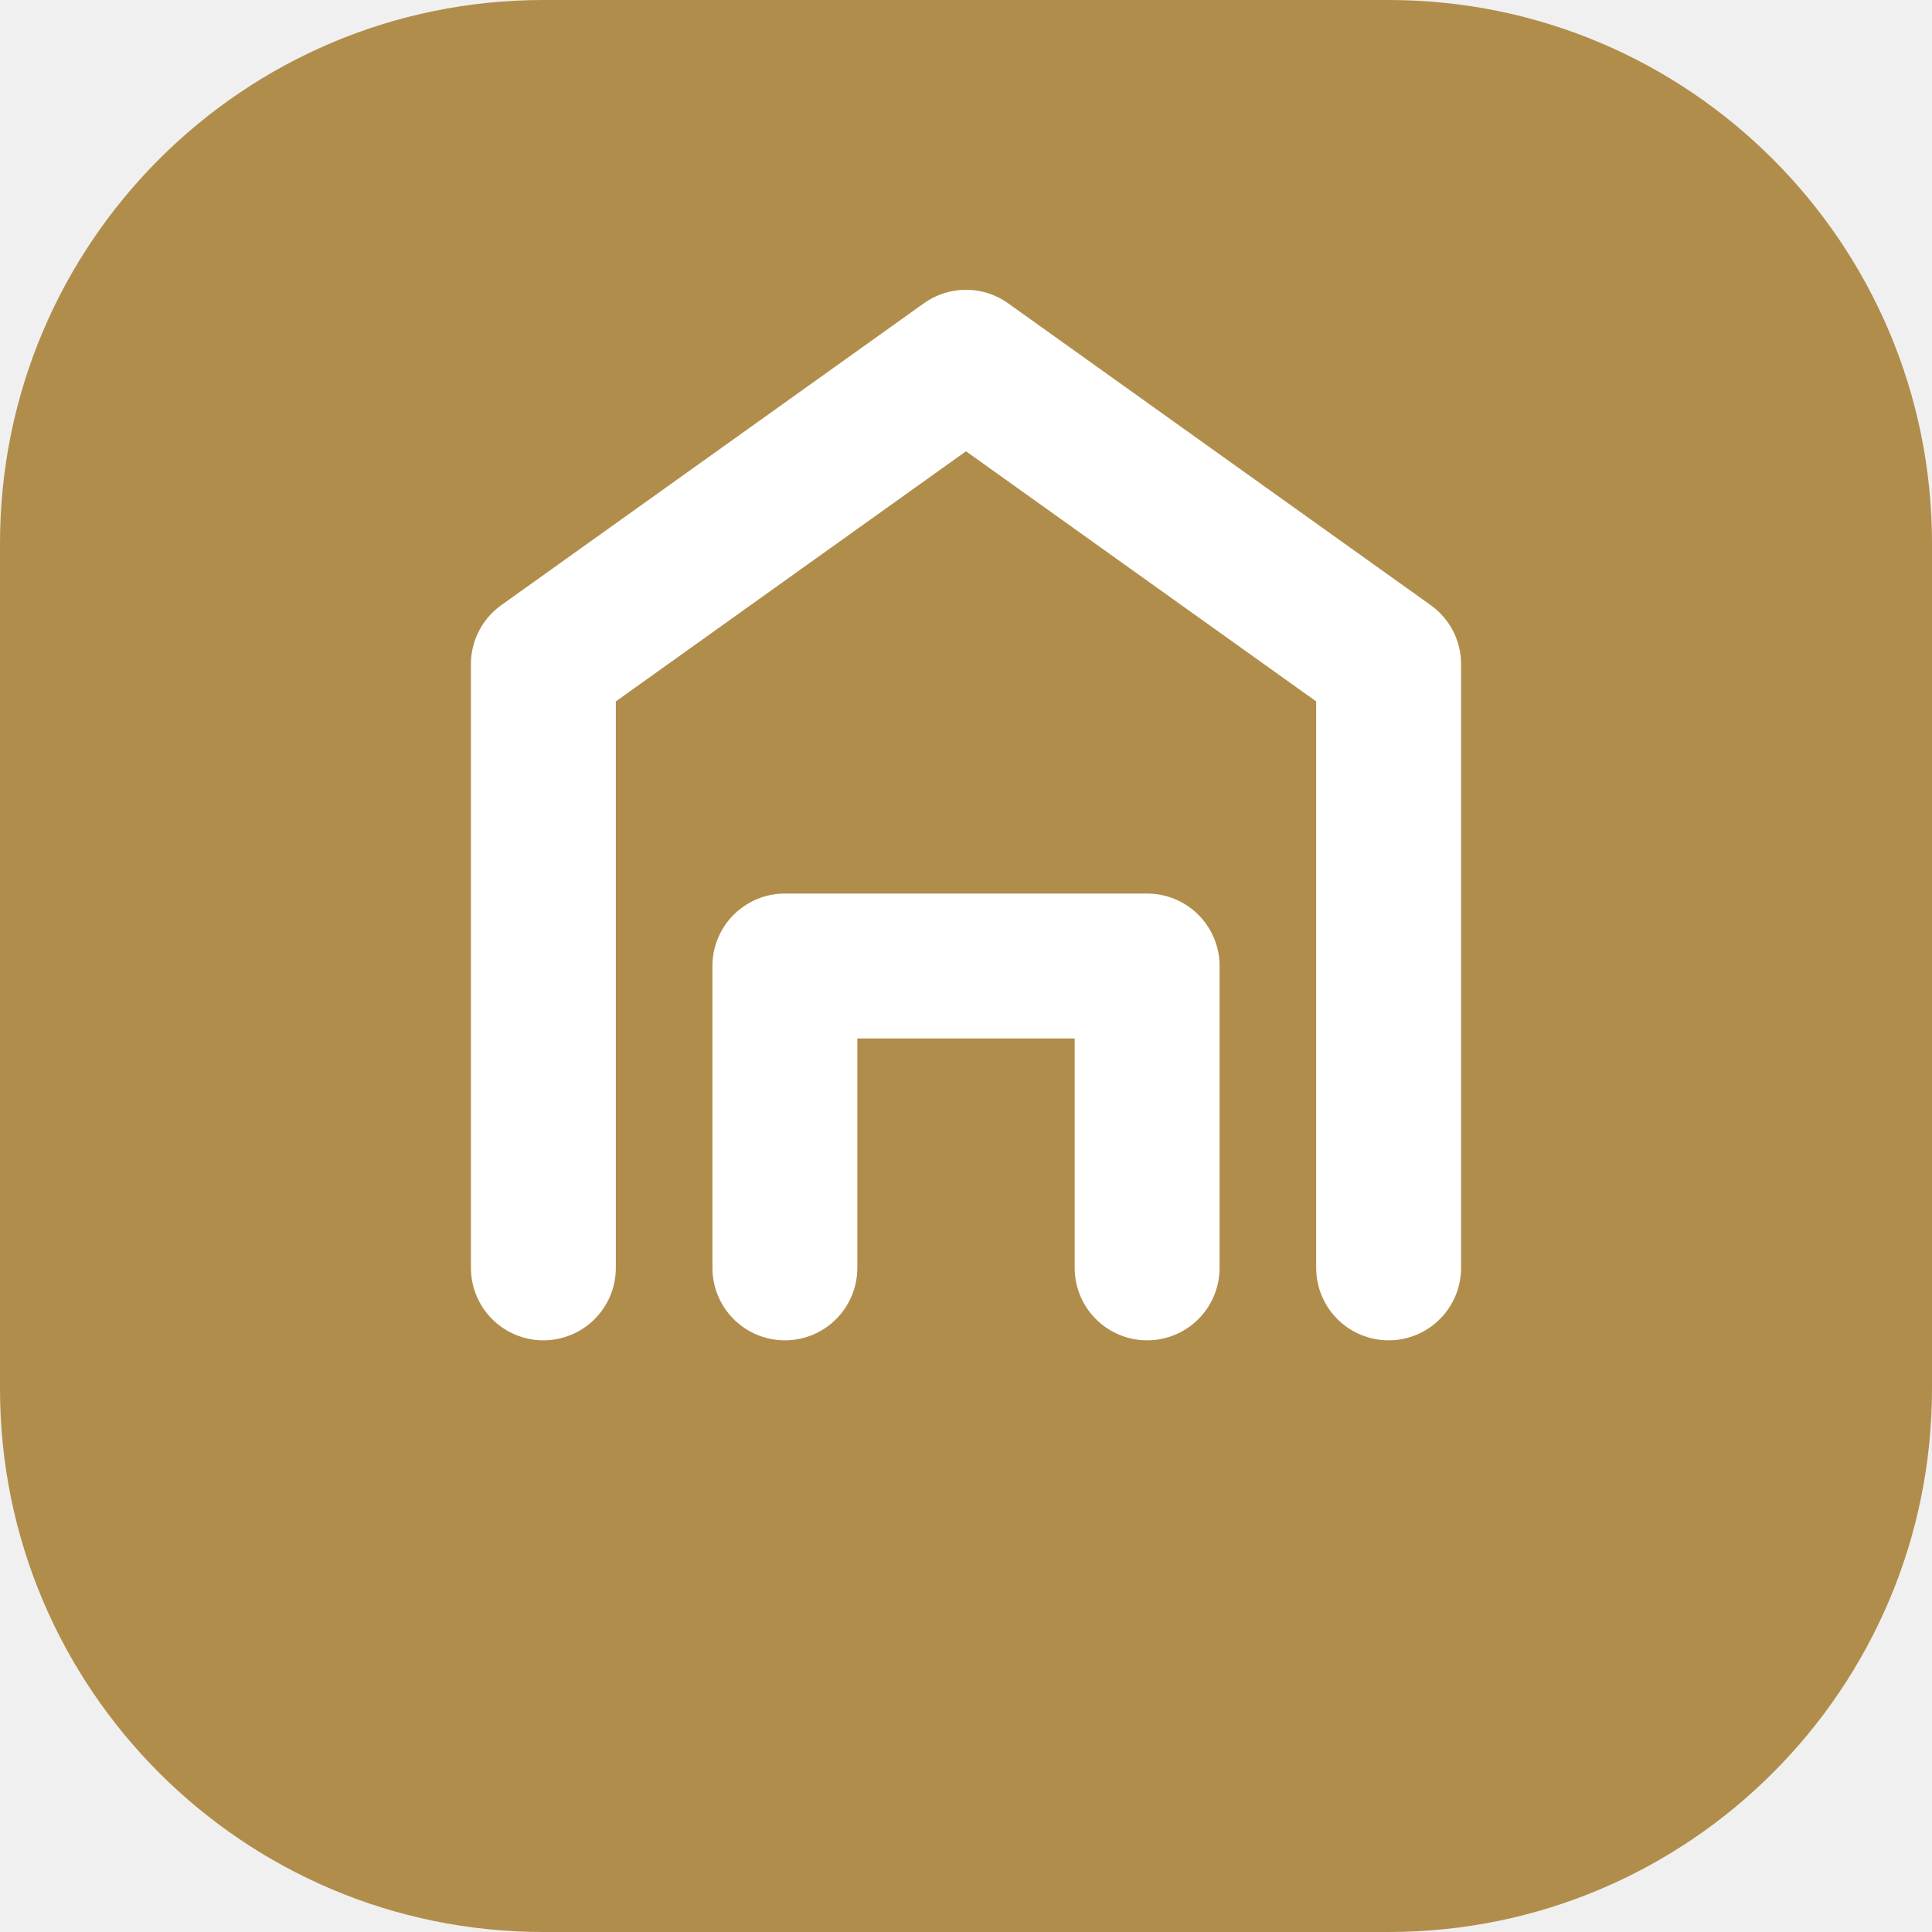
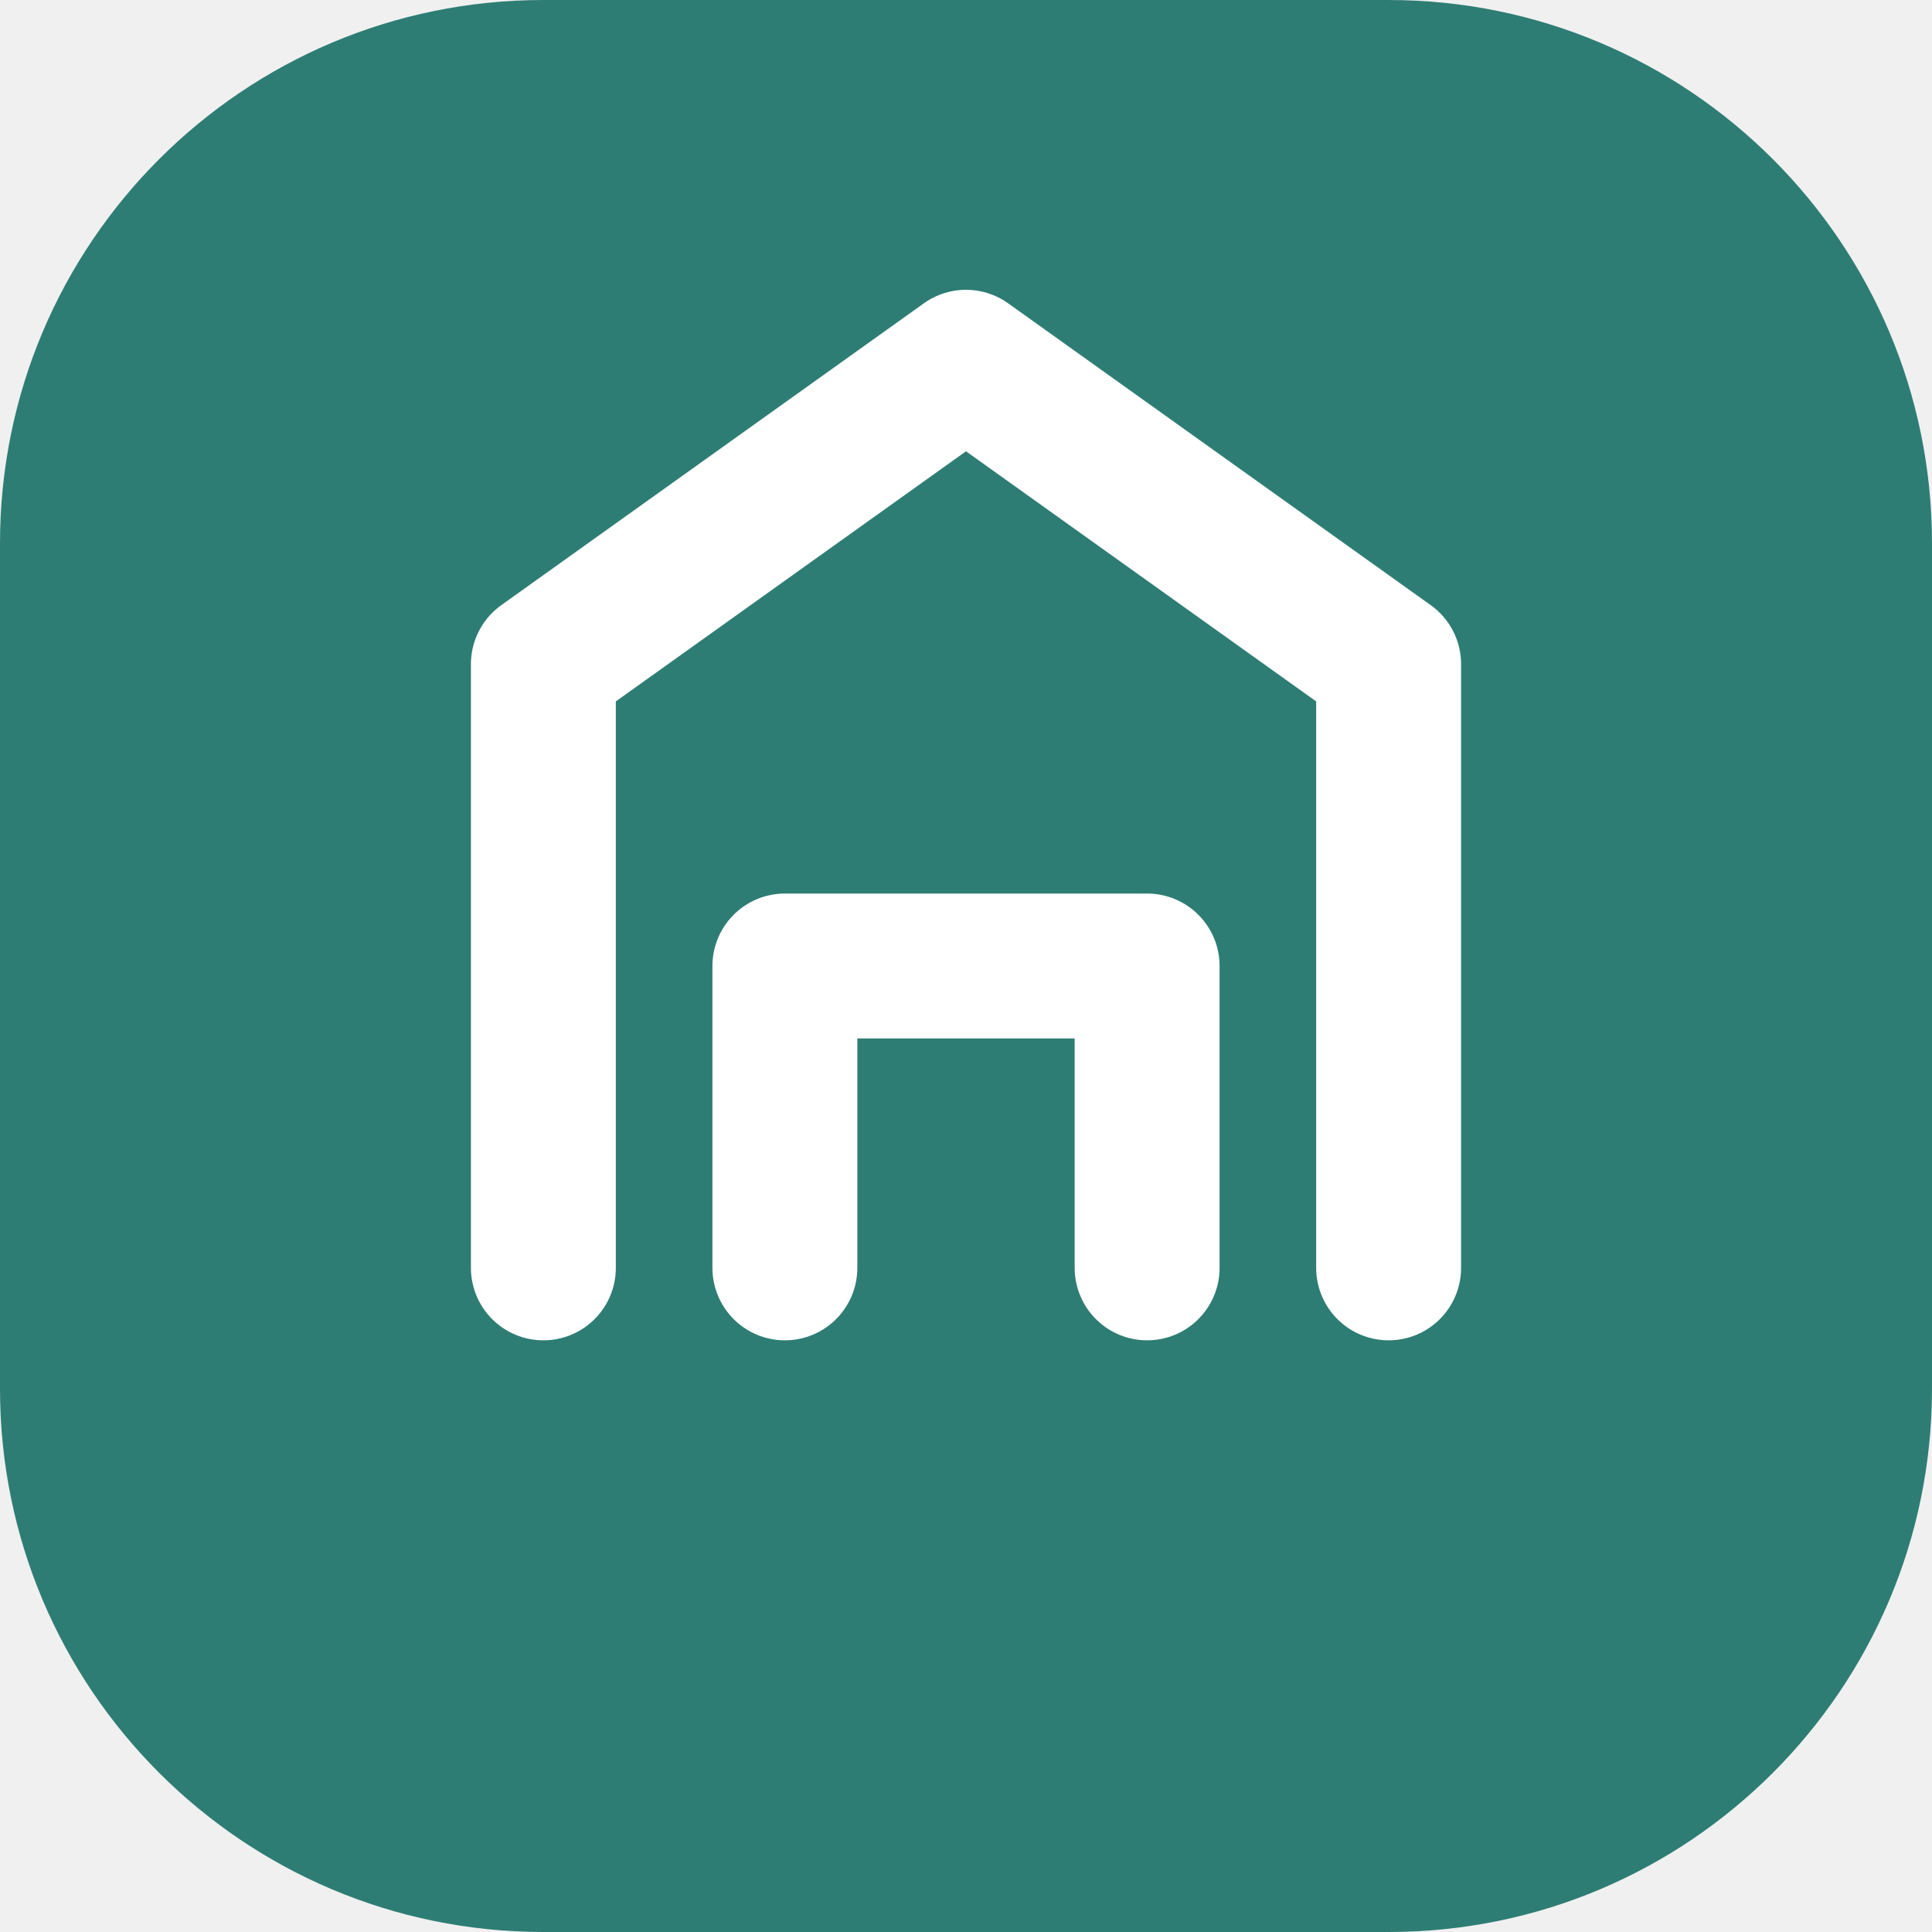
<svg xmlns="http://www.w3.org/2000/svg" viewBox="0 0 32 32">
-   <rect width="32" height="32" rx="9" fill="#B18D4C" />
+   <rect width="32" height="32" rx="9" fill="#2E7D74" />
  <path d="M9 21V11l7-5 7 5v10" fill="none" stroke="#fff" stroke-width="2.4" stroke-linecap="round" stroke-linejoin="round" />
  <path d="M13 21v-5h6v5" fill="none" stroke="#fff" stroke-width="2.4" stroke-linecap="round" stroke-linejoin="round" />
</svg>
